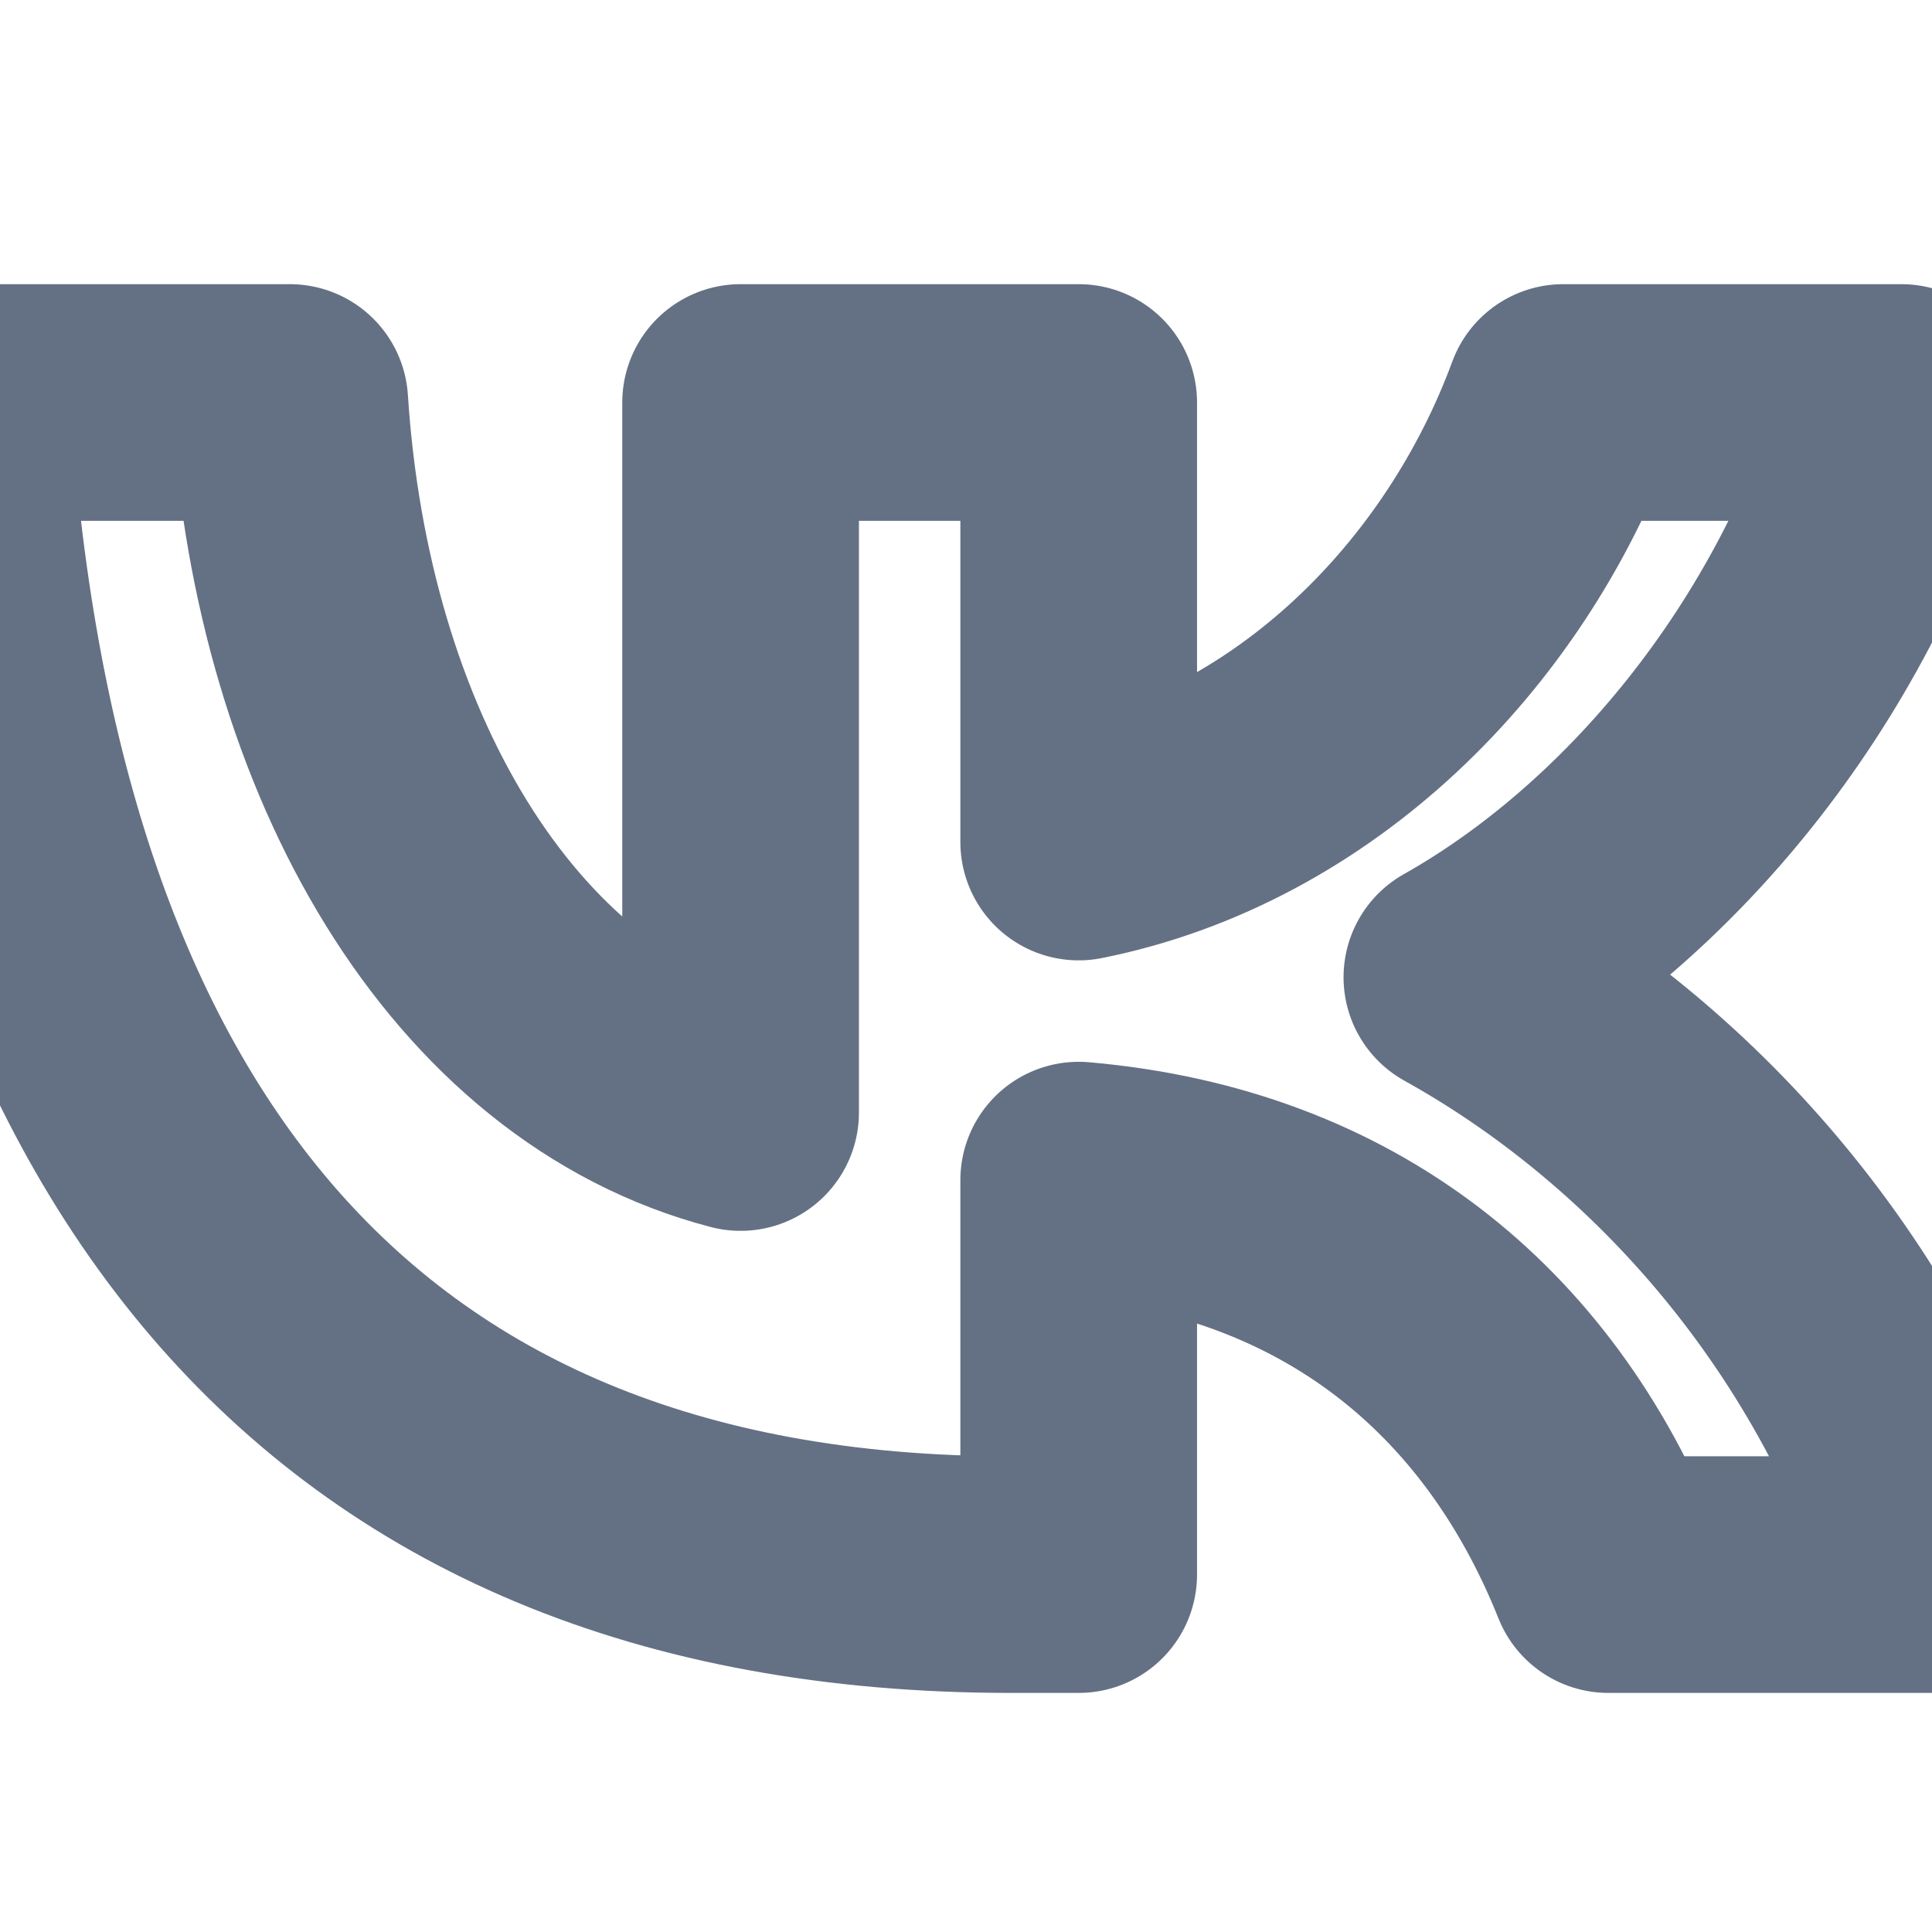
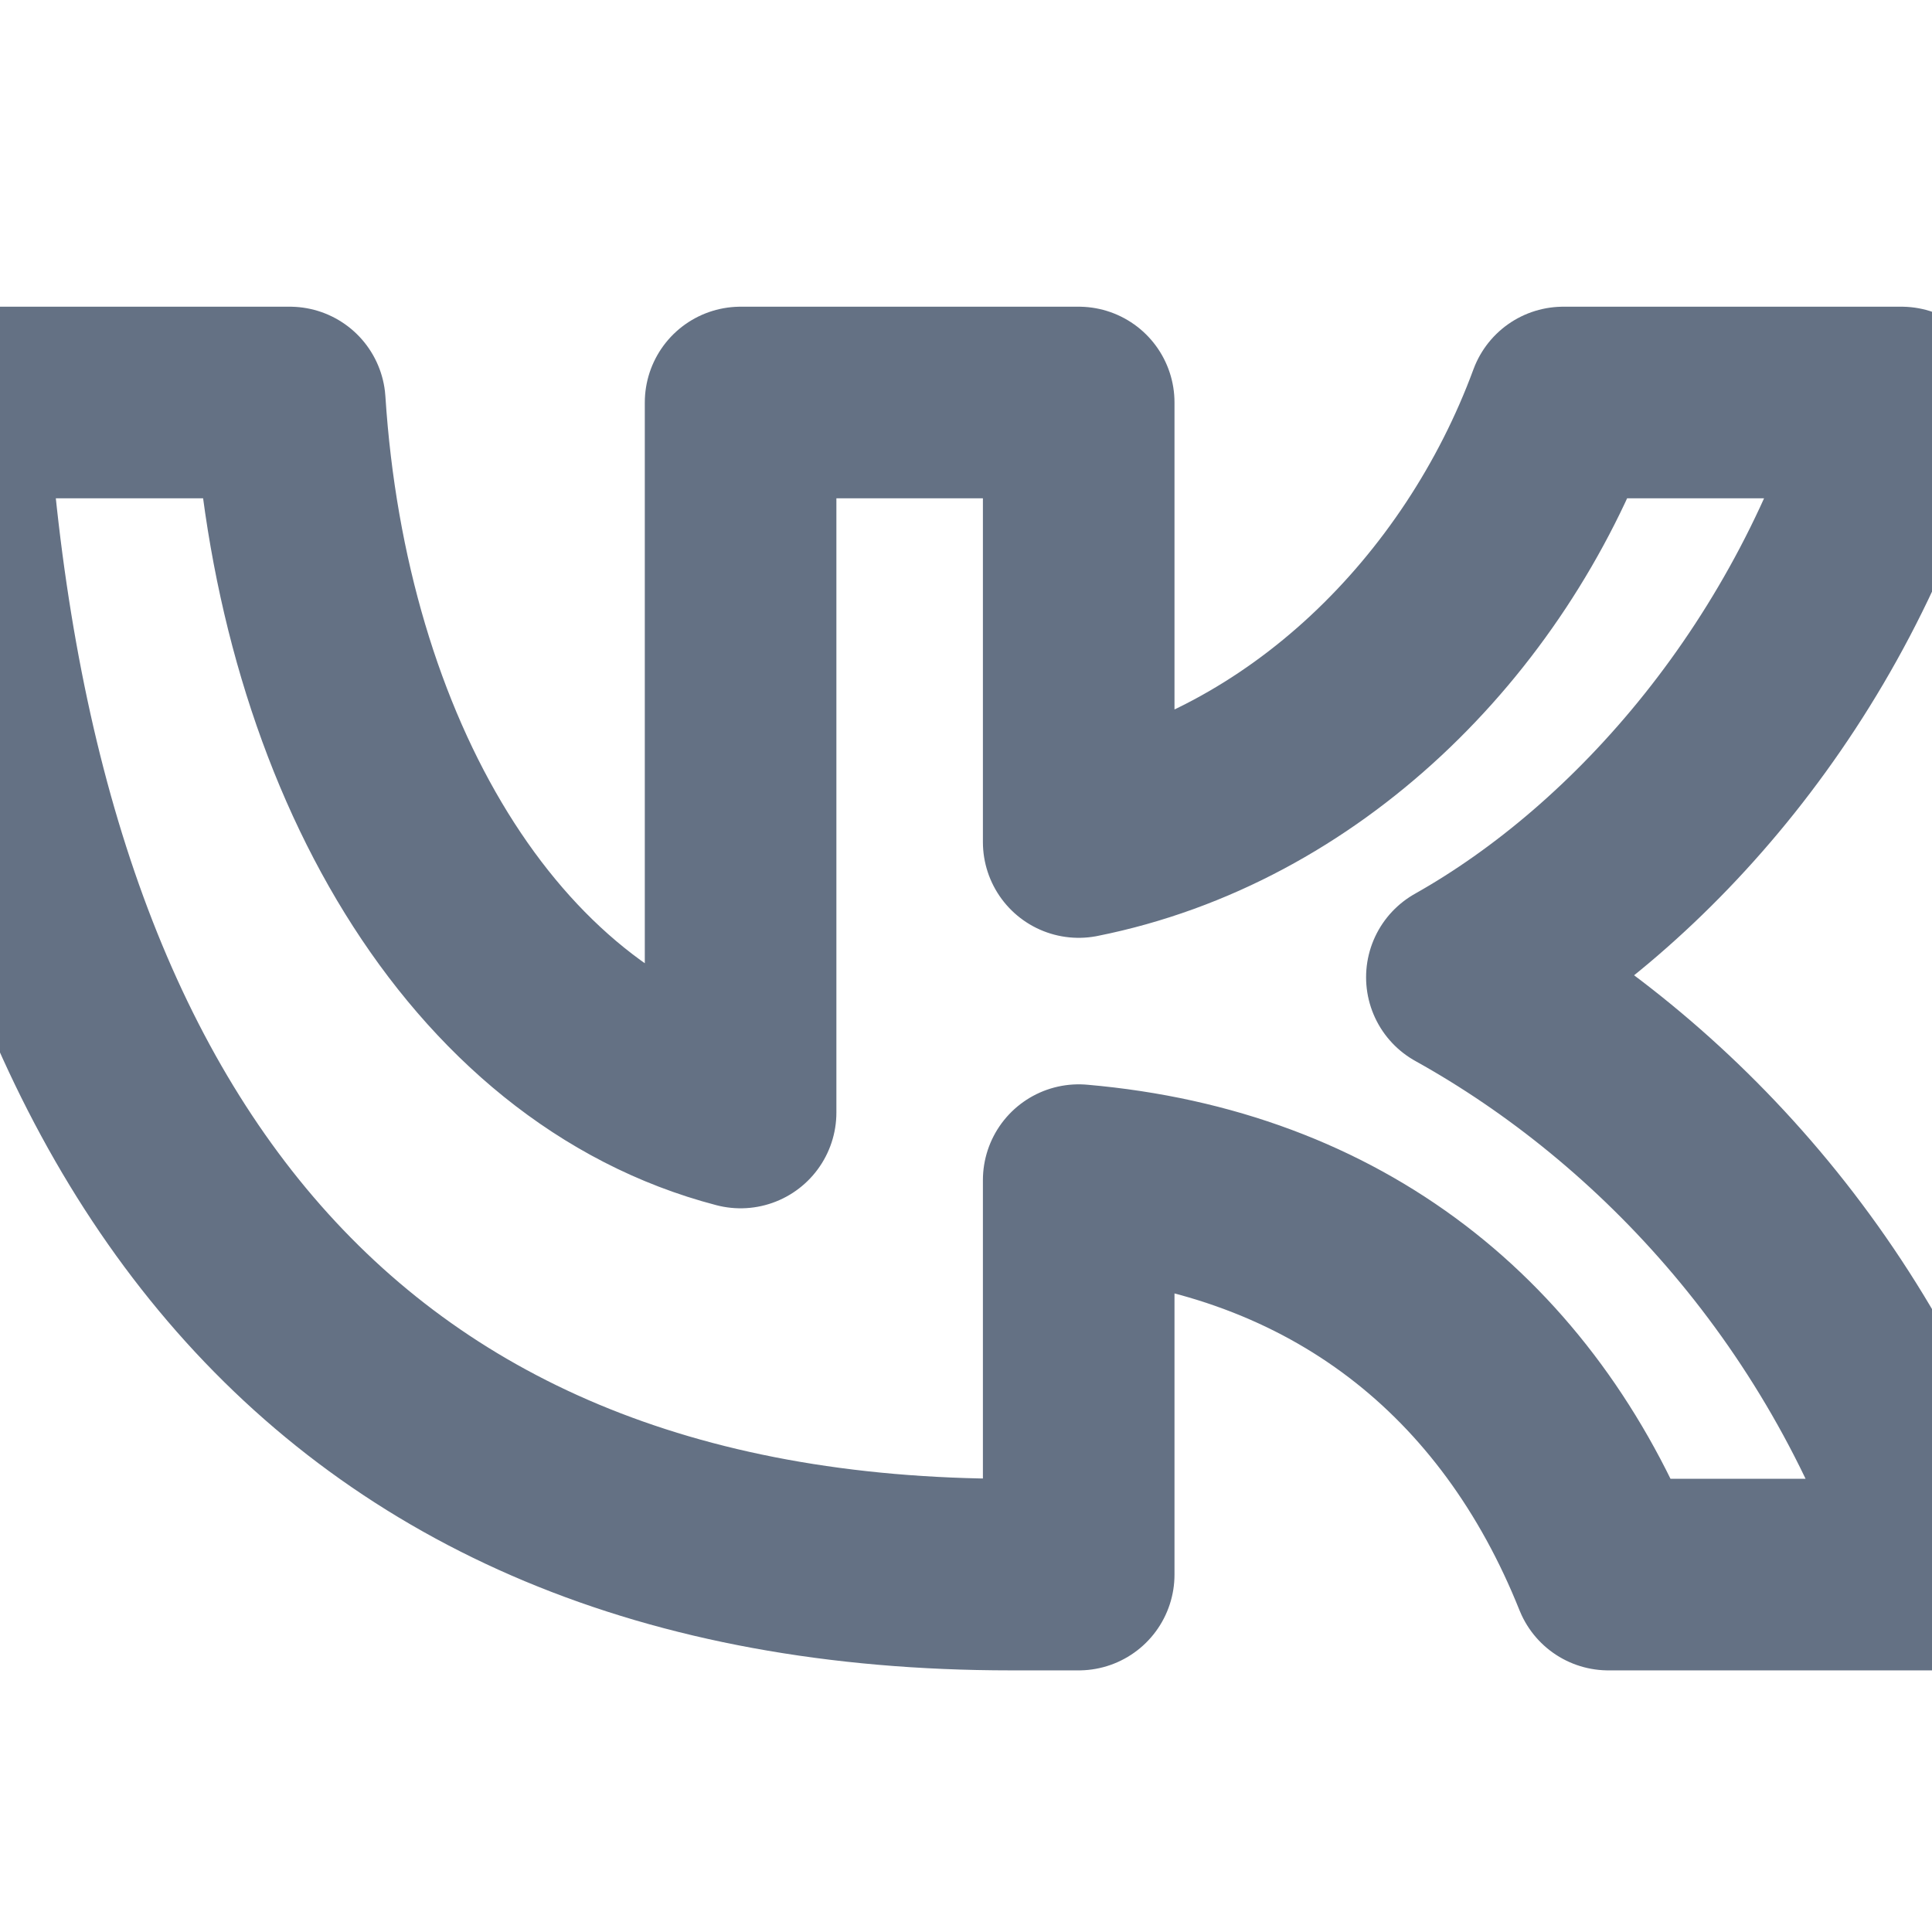
- <svg xmlns="http://www.w3.org/2000/svg" viewBox="0 0 24 24" fill="none" stroke="#647184" stroke-width="2.1" stroke-linecap="round" stroke-linejoin="round">
+ <svg xmlns="http://www.w3.org/2000/svg" viewBox="0 0 24 24" fill="none" stroke="#647184" stroke-width="1.7" stroke-linecap="round" stroke-linejoin="round">
  <path transform="translate(-4.8 -4.8) scale(1.4)" d="M3 7h3c.2 3.1 1.7 5.7 4 6.3V7h3v3.9c2-.4 3.6-2 4.3-3.9h3c-.7 2.4-2.3 4.2-3.9 5.1 1.8 1 3.5 2.8 4.3 5.3h-3c-.8-2-2.4-3.3-4.7-3.5v3.5h-.6C6.3 17.4 3.4 13.4 3 7Z" />
</svg>
